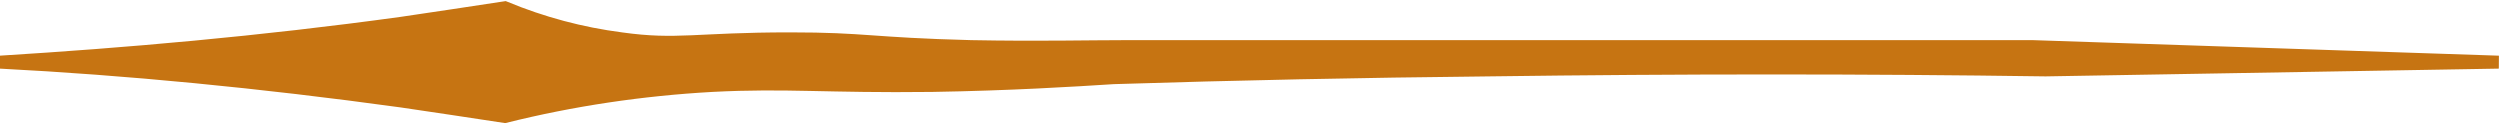
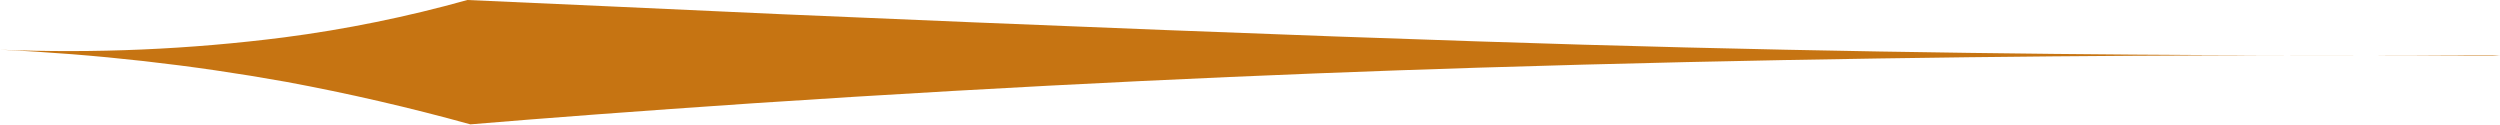
- <svg xmlns="http://www.w3.org/2000/svg" version="1.1" id="Calque_1" x="0px" y="0px" viewBox="0 0 193.1 9.5" style="enable-background:new 0 0 193.1 9.5;" xml:space="preserve">
-   <style type="text/css">
- 	.st0{fill:#C67412;stroke:#C67412;stroke-miterlimit:10;}
- </style>
-   <g id="Calque_2_1_">
-     <g id="Calque_1-2">
-       <path class="st0" d="M0,4.8c9.7-0.6,20.1-1.5,31-3c2.7-0.4,5.4-0.8,8-1.2c2.9,1.2,5.9,2,9,2.4c4.3,0.6,5.8,0,13,0    c5.9,0,6.2,0.4,14,0.6c5.3,0.1,9,0,12,0c1.7,0,0.2,0,29.2,0H157l36,1.2l-35,0.6c-13.9-0.2-28.2-0.2-43,0C105.1,5.5,95.5,5.7,86,6    c-3.1,0.2-8,0.5-14,0.6c-8.2,0.1-11.2-0.3-17,0C49.6,6.9,44.2,7.7,39,9c-2.6-0.4-5.3-0.8-8-1.2C20.1,6.3,9.7,5.3,0,4.8z" />
+ <svg xmlns="http://www.w3.org/2000/svg" viewBox="0 0 176.52 8.78">
+   <defs>
+     <style>.cls-1{fill:#c67412;}</style>
+   </defs>
+   <g id="Calque_2" data-name="Calque 2">
+     <g id="Calque_1-2" data-name="Calque 1">
+       <g id="Calque_2-2" data-name="Calque 2">
+         <g id="Calque_1-2-2" data-name="Calque 1-2">
+           <g id="Calque_2-2-2" data-name="Calque 2-2">
+             <g id="Calque_1-2-2-2" data-name="Calque 1-2-2">
+               <g id="Calque_2-2-2-2" data-name="Calque 2-2-2">
+                 <g id="Calque_1-2-2-2-2" data-name="Calque 1-2-2-2">
+                   <path class="cls-1" d="M176.52,3.91c0,.11-31.75-.39-72.2.87C89.62,5.24,72.65,6,53.21,7.29c-8.13.55-15,1.07-20,1.49q-6.42-1.78-13-3A154.65,154.65,0,0,0,0,3.51a120,120,0,0,0,20.05-.87A92.3,92.3,0,0,0,33,0C38.37.23,46,.59,55.11,1c18.12.79,37.67,1.55,49.17,1.92C144.93,4.29,176.52,3.8,176.52,3.91Z" />
+                 </g>
+               </g>
+             </g>
+           </g>
+         </g>
+       </g>
    </g>
  </g>
</svg>
